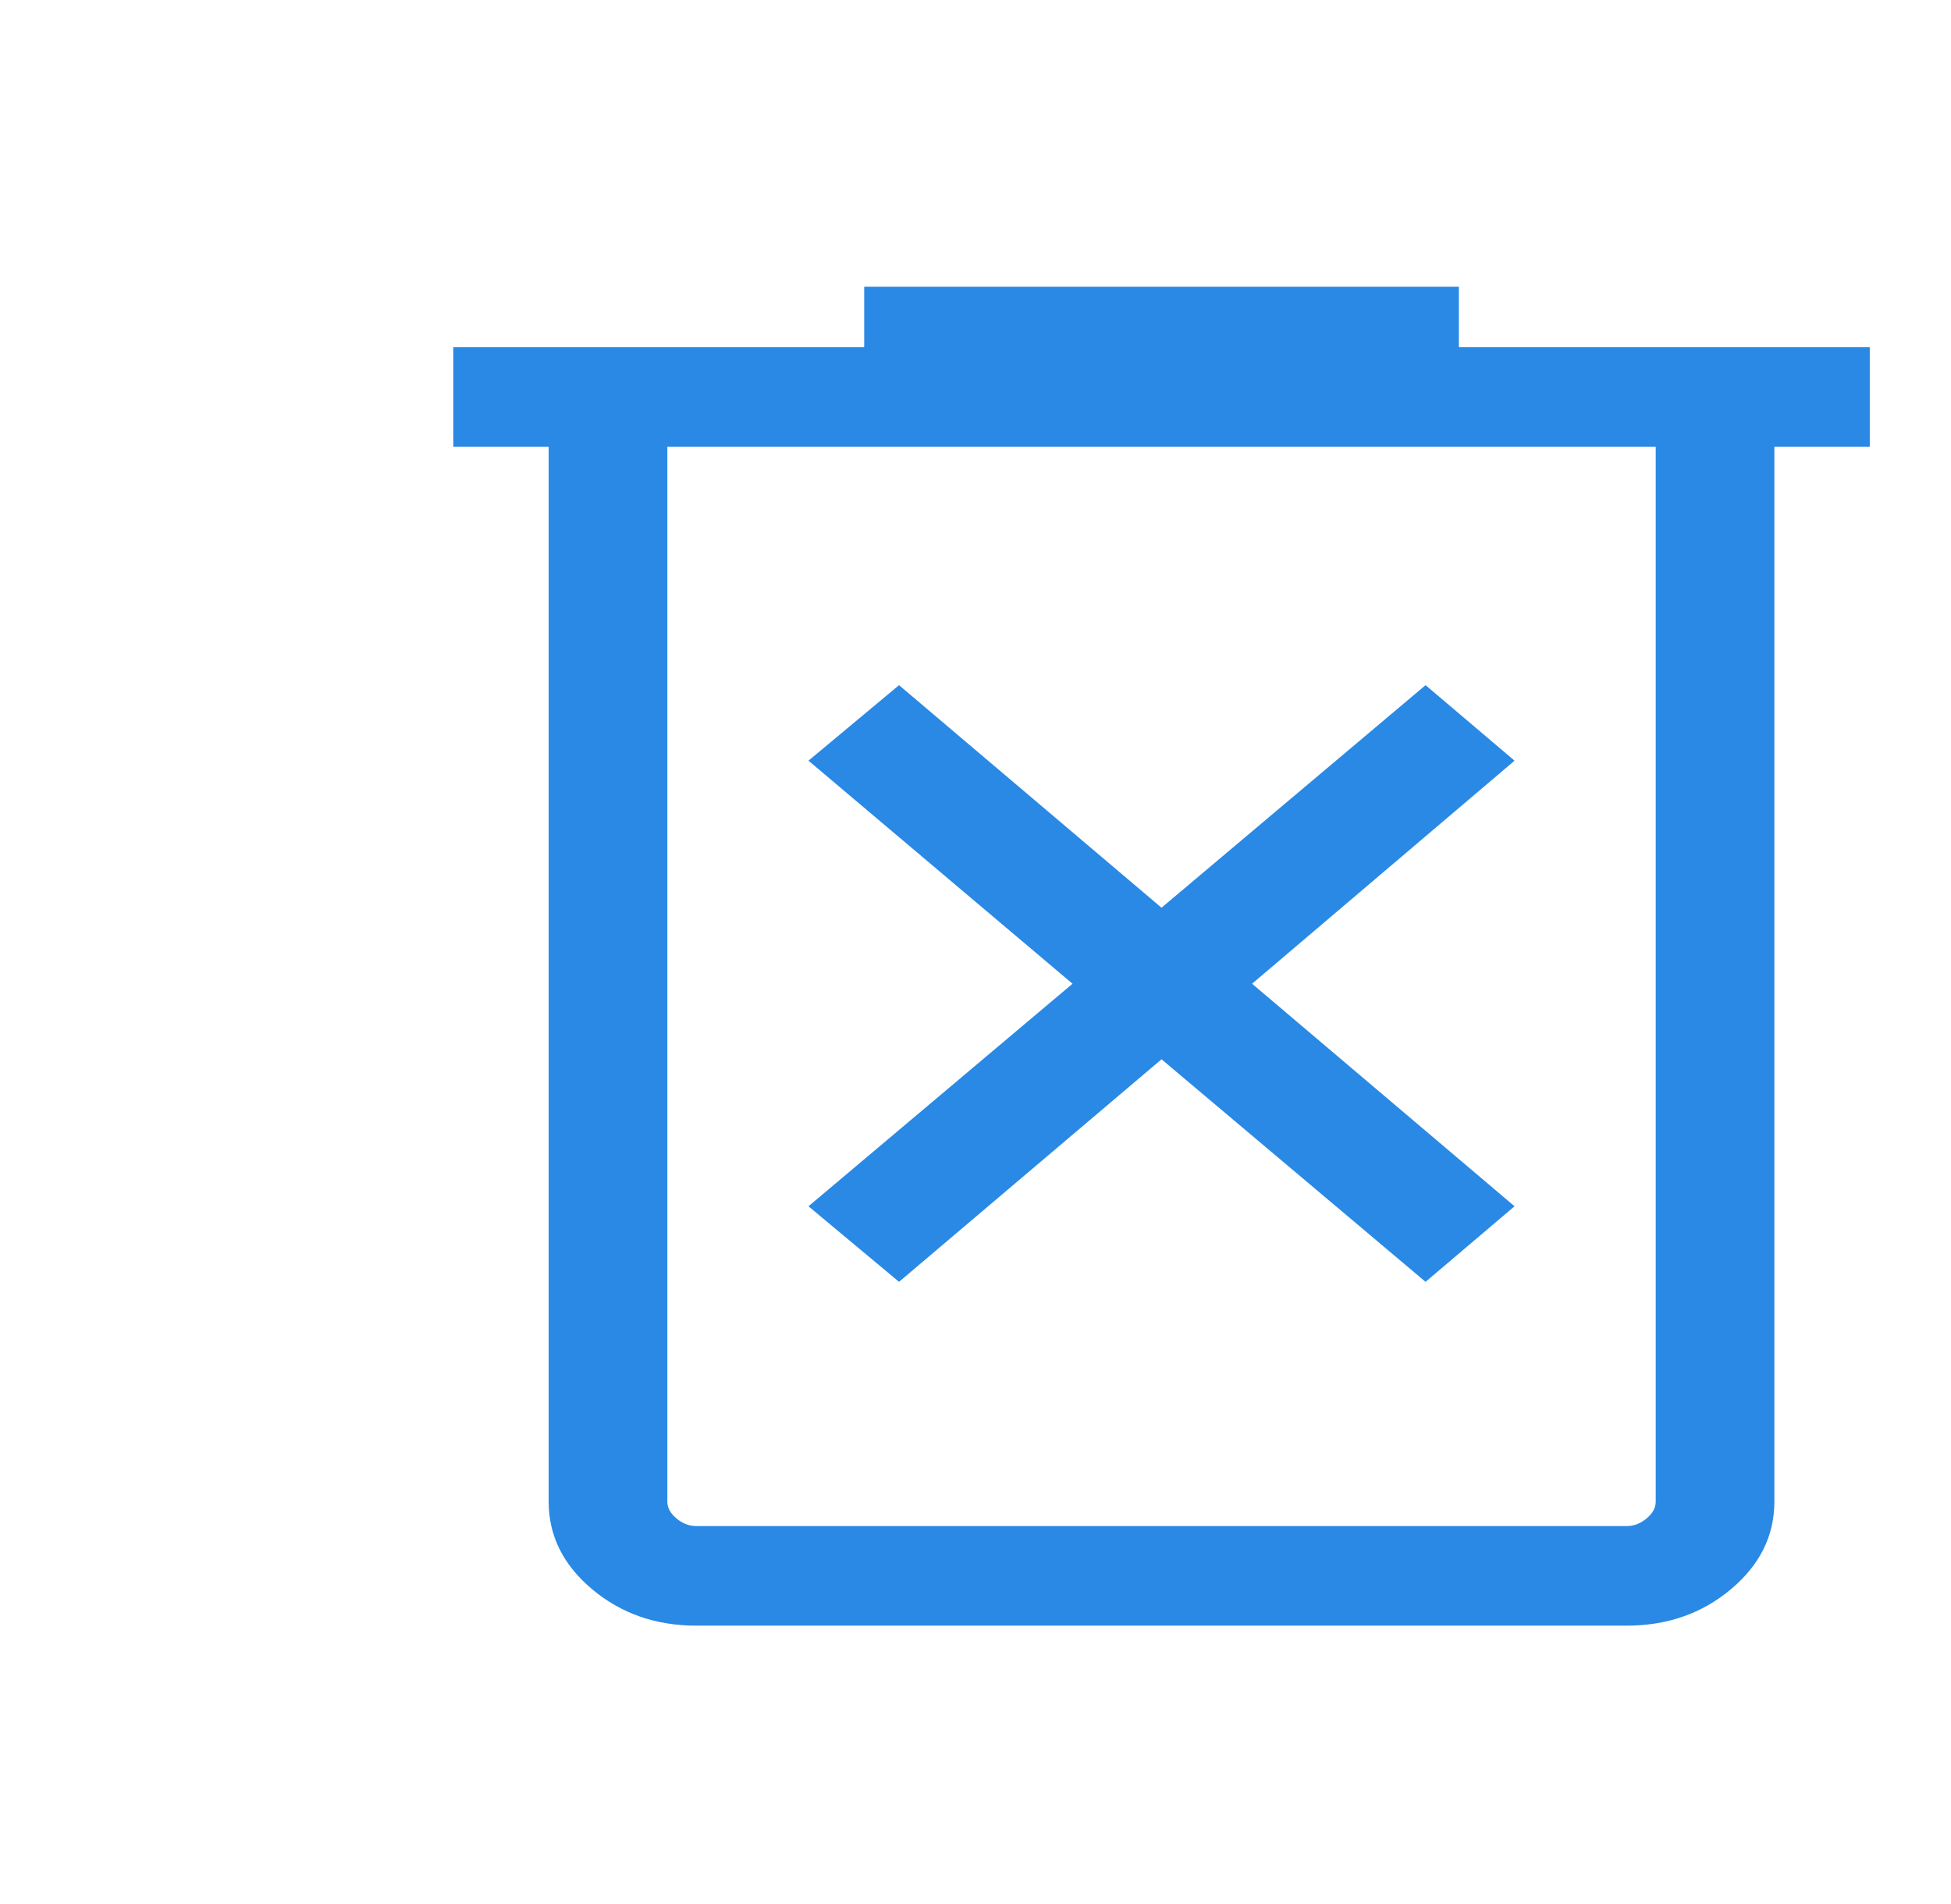
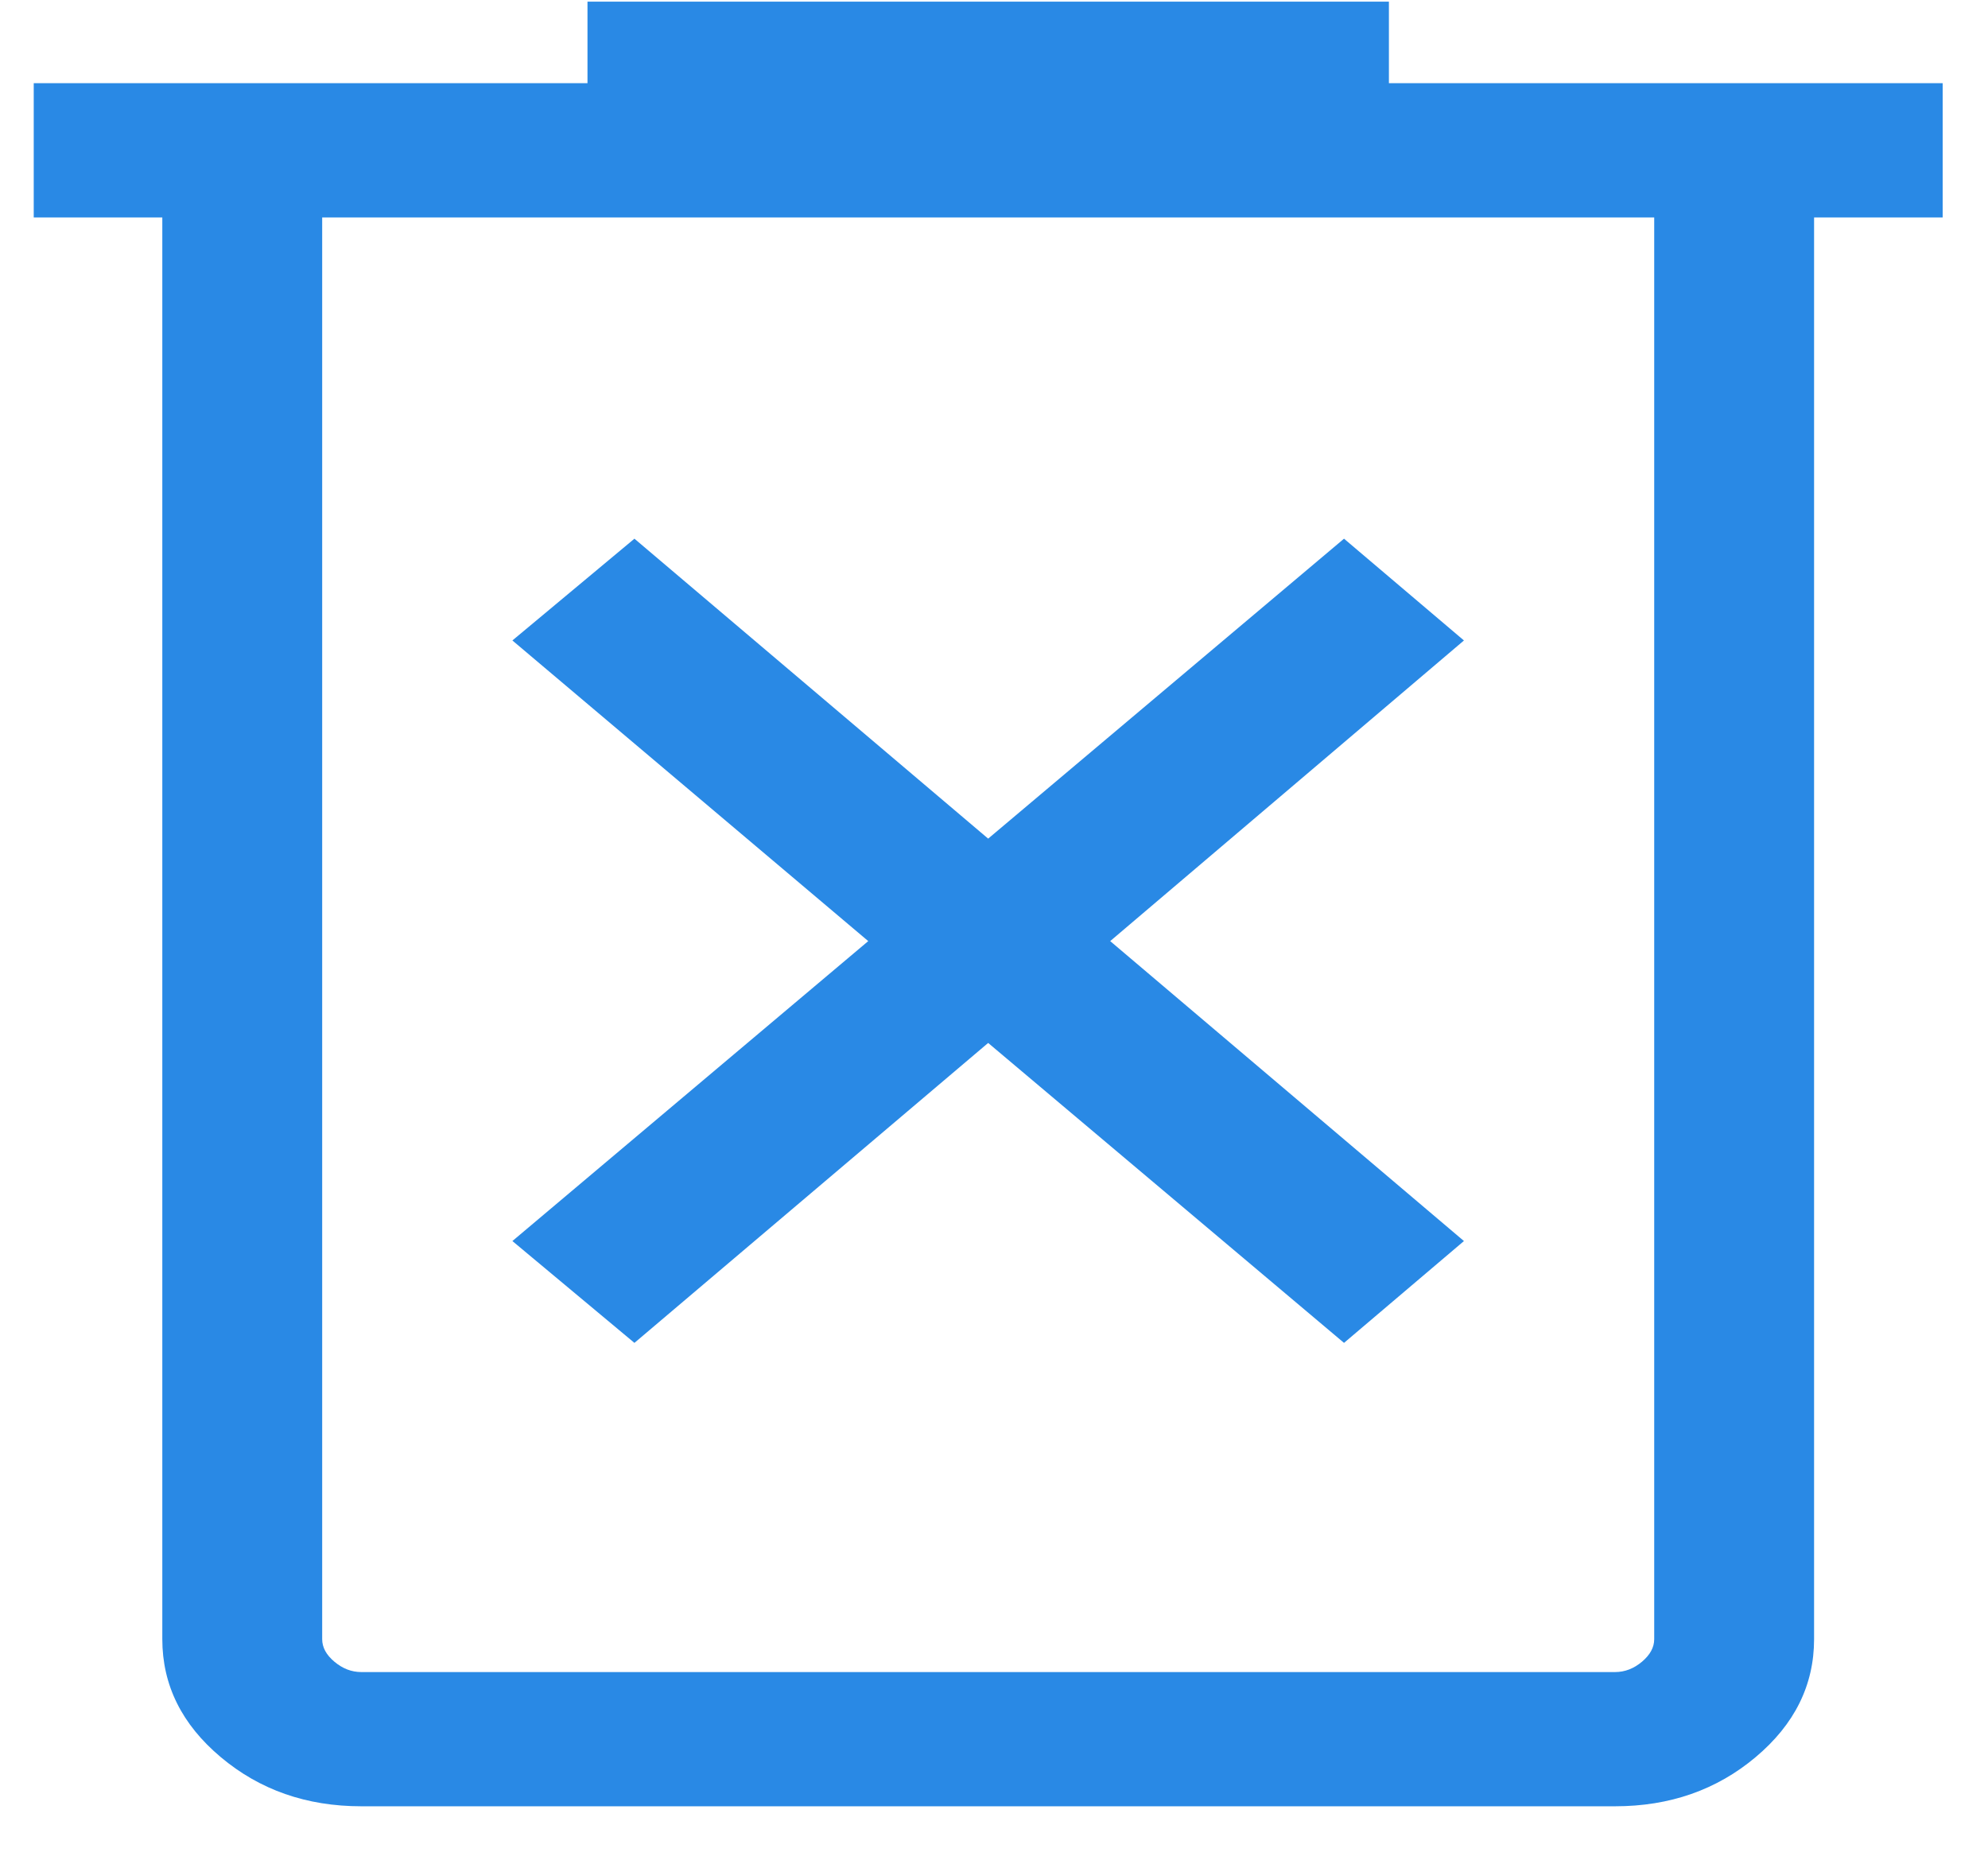
- <svg xmlns="http://www.w3.org/2000/svg" width="41" height="40" viewBox="0 0 41 40" fill="none">
-   <g id="delete_forever">
-     <mask id="mask0_20_400" style="mask-type:alpha" maskUnits="userSpaceOnUse" x="0" y="0" width="41" height="40">
-       <rect id="Bounding box" x="0.5" width="40" height="40" fill="#D9D9D9" />
-     </mask>
-     <g mask="url(#mask0_20_400)">
-       <path id="delete_forever_2" d="M18.893 26.94L24.409 22.263L29.958 26.94L31.828 25.352L26.312 20.675L31.828 15.987L29.958 14.4L24.409 19.077L18.893 14.4L16.99 15.987L22.539 20.675L16.99 25.352L18.893 26.94ZM14.634 34.166C13.781 34.166 13.051 33.911 12.443 33.4C11.835 32.89 11.53 32.276 11.53 31.56V9.391H9.526V7.297H18.161V6.026H30.658V7.297H39.293V9.391H37.288V31.56C37.288 32.276 36.984 32.89 36.376 33.4C35.768 33.911 35.037 34.166 34.184 34.166H14.634ZM34.795 9.391H14.024V31.56C14.024 31.688 14.087 31.805 14.215 31.912C14.342 32.019 14.482 32.073 14.634 32.073H34.184C34.337 32.073 34.477 32.019 34.604 31.912C34.731 31.805 34.795 31.688 34.795 31.56V9.391Z" fill="#2989E5" />
-     </g>
-   </g>
+ <svg xmlns="http://www.w3.org/2000/svg" width="31" height="29" viewBox="0 0 31 29" fill="none">
+   <path d="M9.893 20.94L15.409 16.263L20.958 20.94L22.828 19.352L17.312 14.675L22.828 9.987L20.958 8.4L15.409 13.077L9.893 8.4L7.99 9.987L13.539 14.675L7.99 19.352L9.893 20.94ZM5.634 28.166C4.781 28.166 4.051 27.911 3.443 27.4C2.835 26.89 2.531 26.276 2.531 25.56V3.391H0.526V1.297H9.161V0.026H21.658V1.297H30.293V3.391H28.288V25.56C28.288 26.276 27.984 26.89 27.376 27.4C26.768 27.911 26.037 28.166 25.184 28.166H5.634ZM25.795 3.391H5.024V25.56C5.024 25.688 5.087 25.805 5.215 25.912C5.342 26.019 5.482 26.073 5.634 26.073H25.184C25.337 26.073 25.477 26.019 25.604 25.912C25.731 25.805 25.795 25.688 25.795 25.56V3.391Z" fill="#2989E5" />
</svg>
